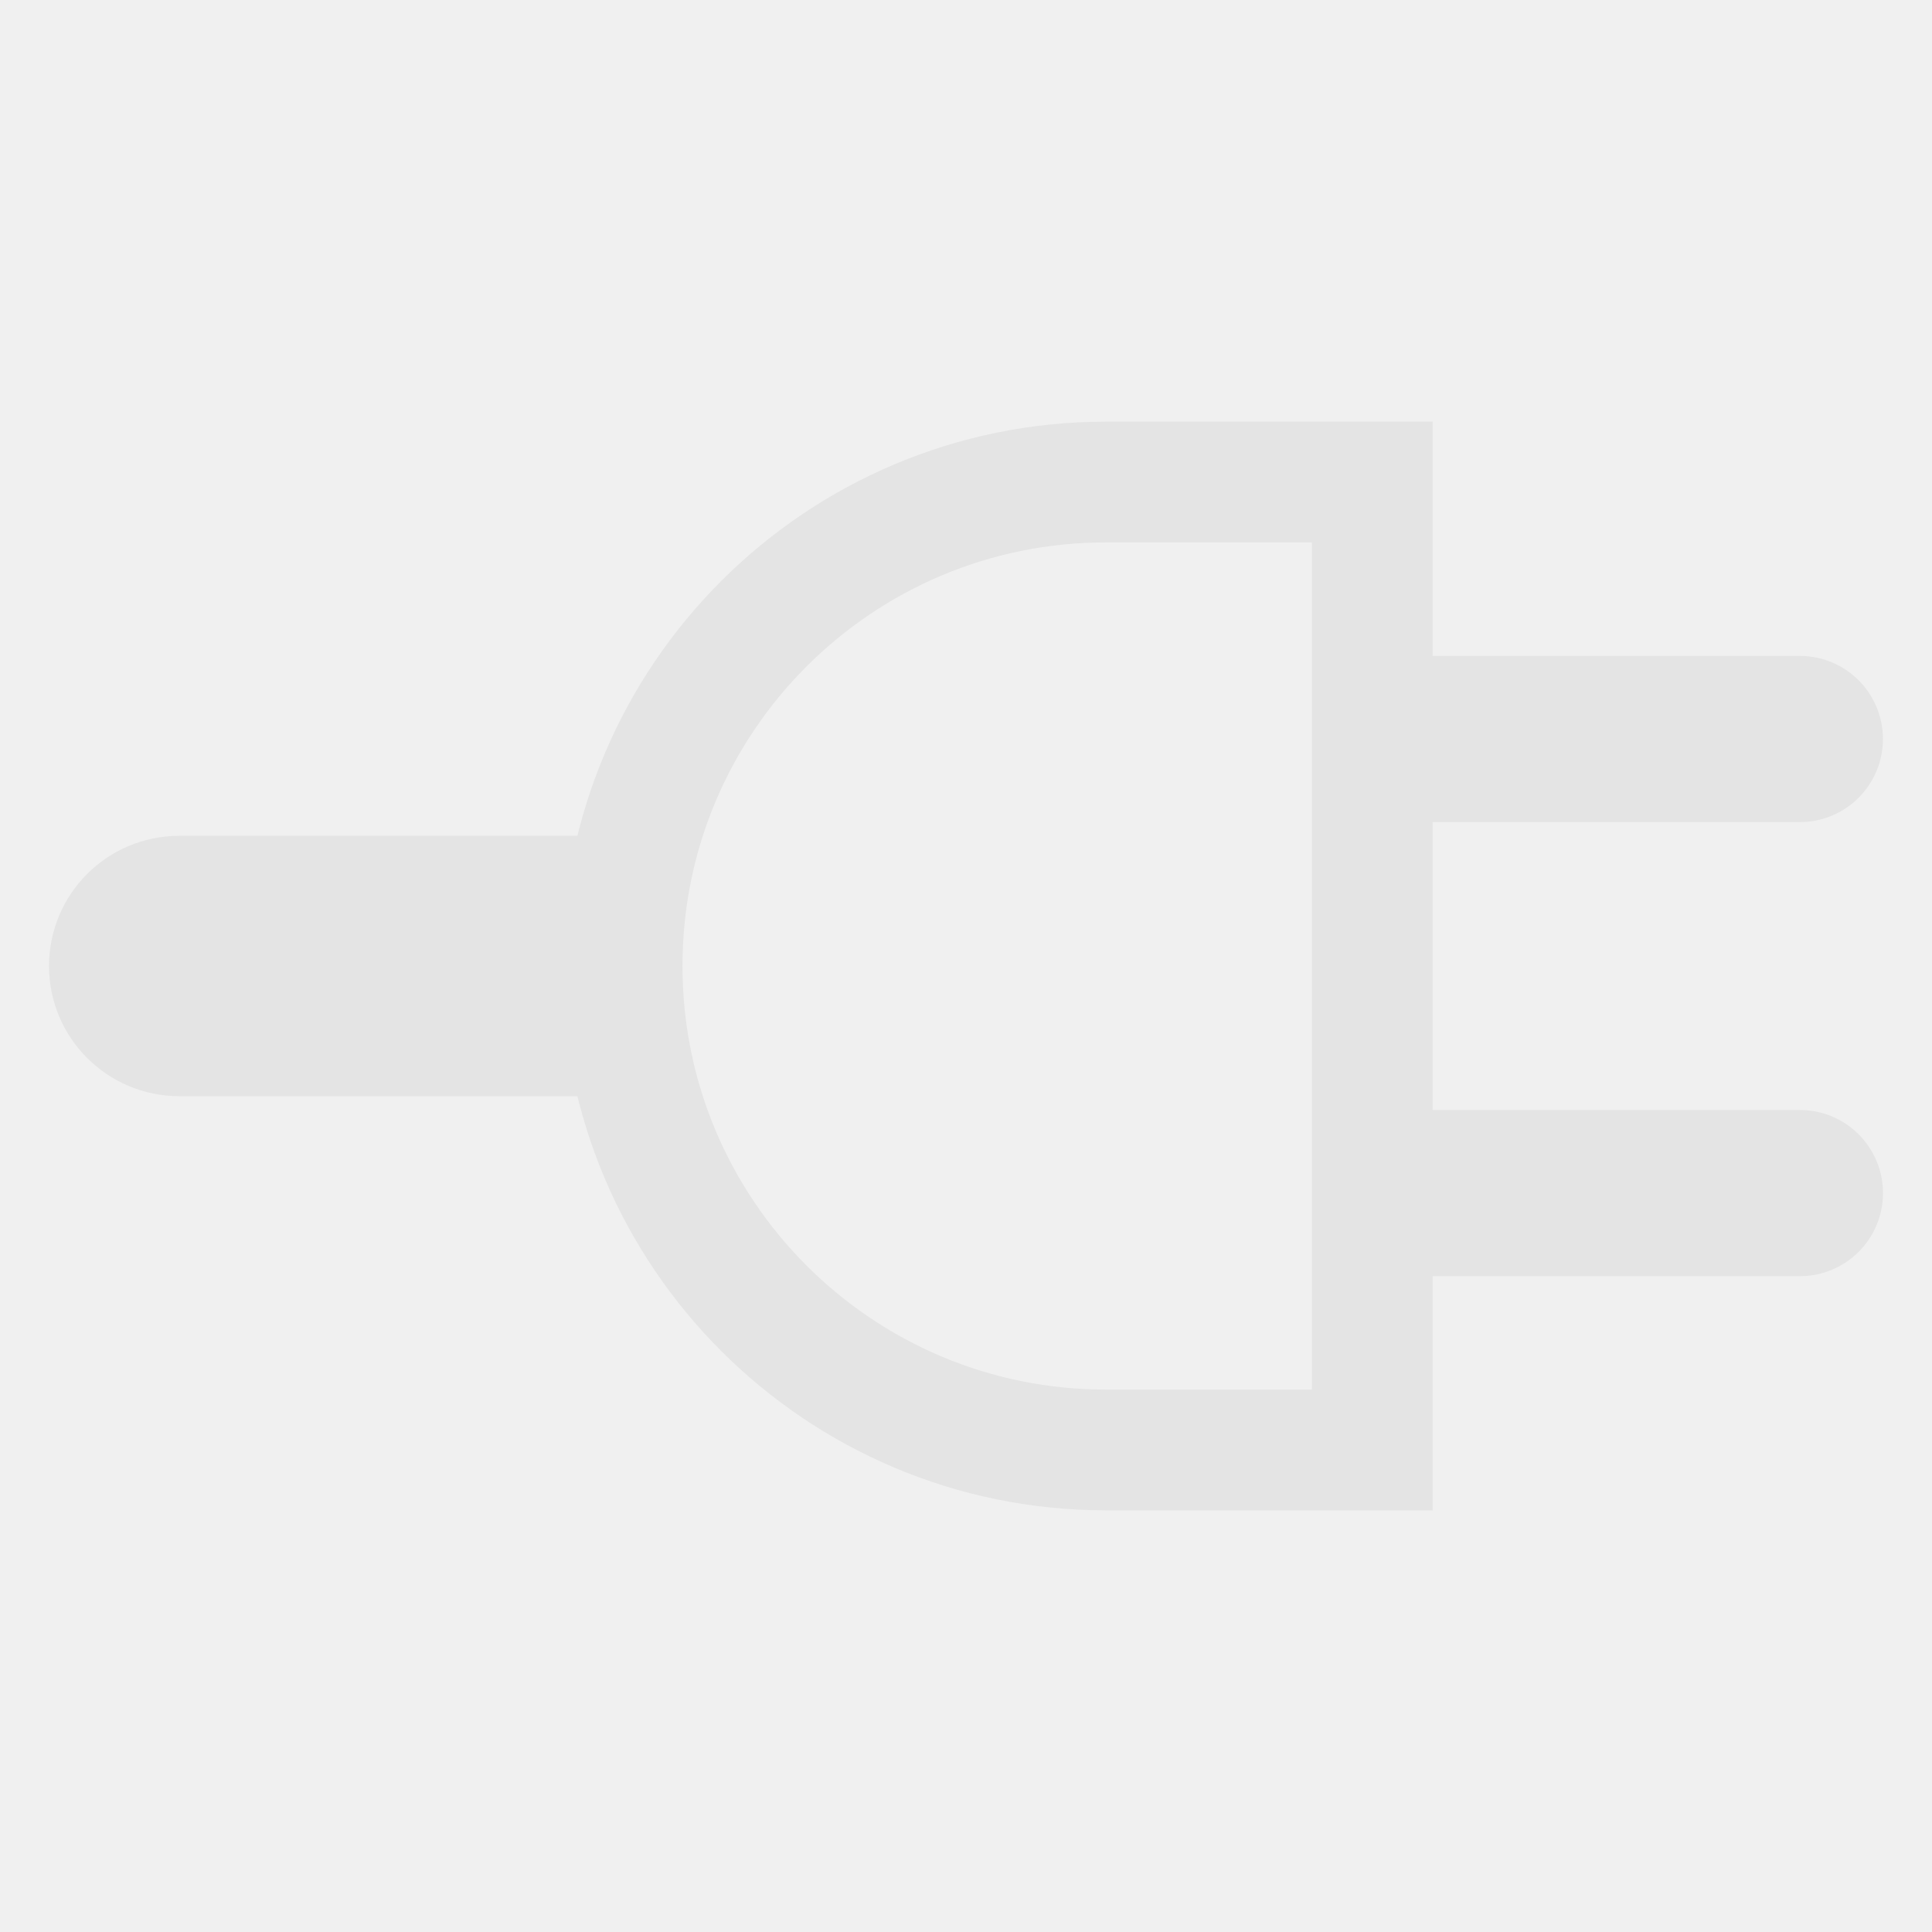
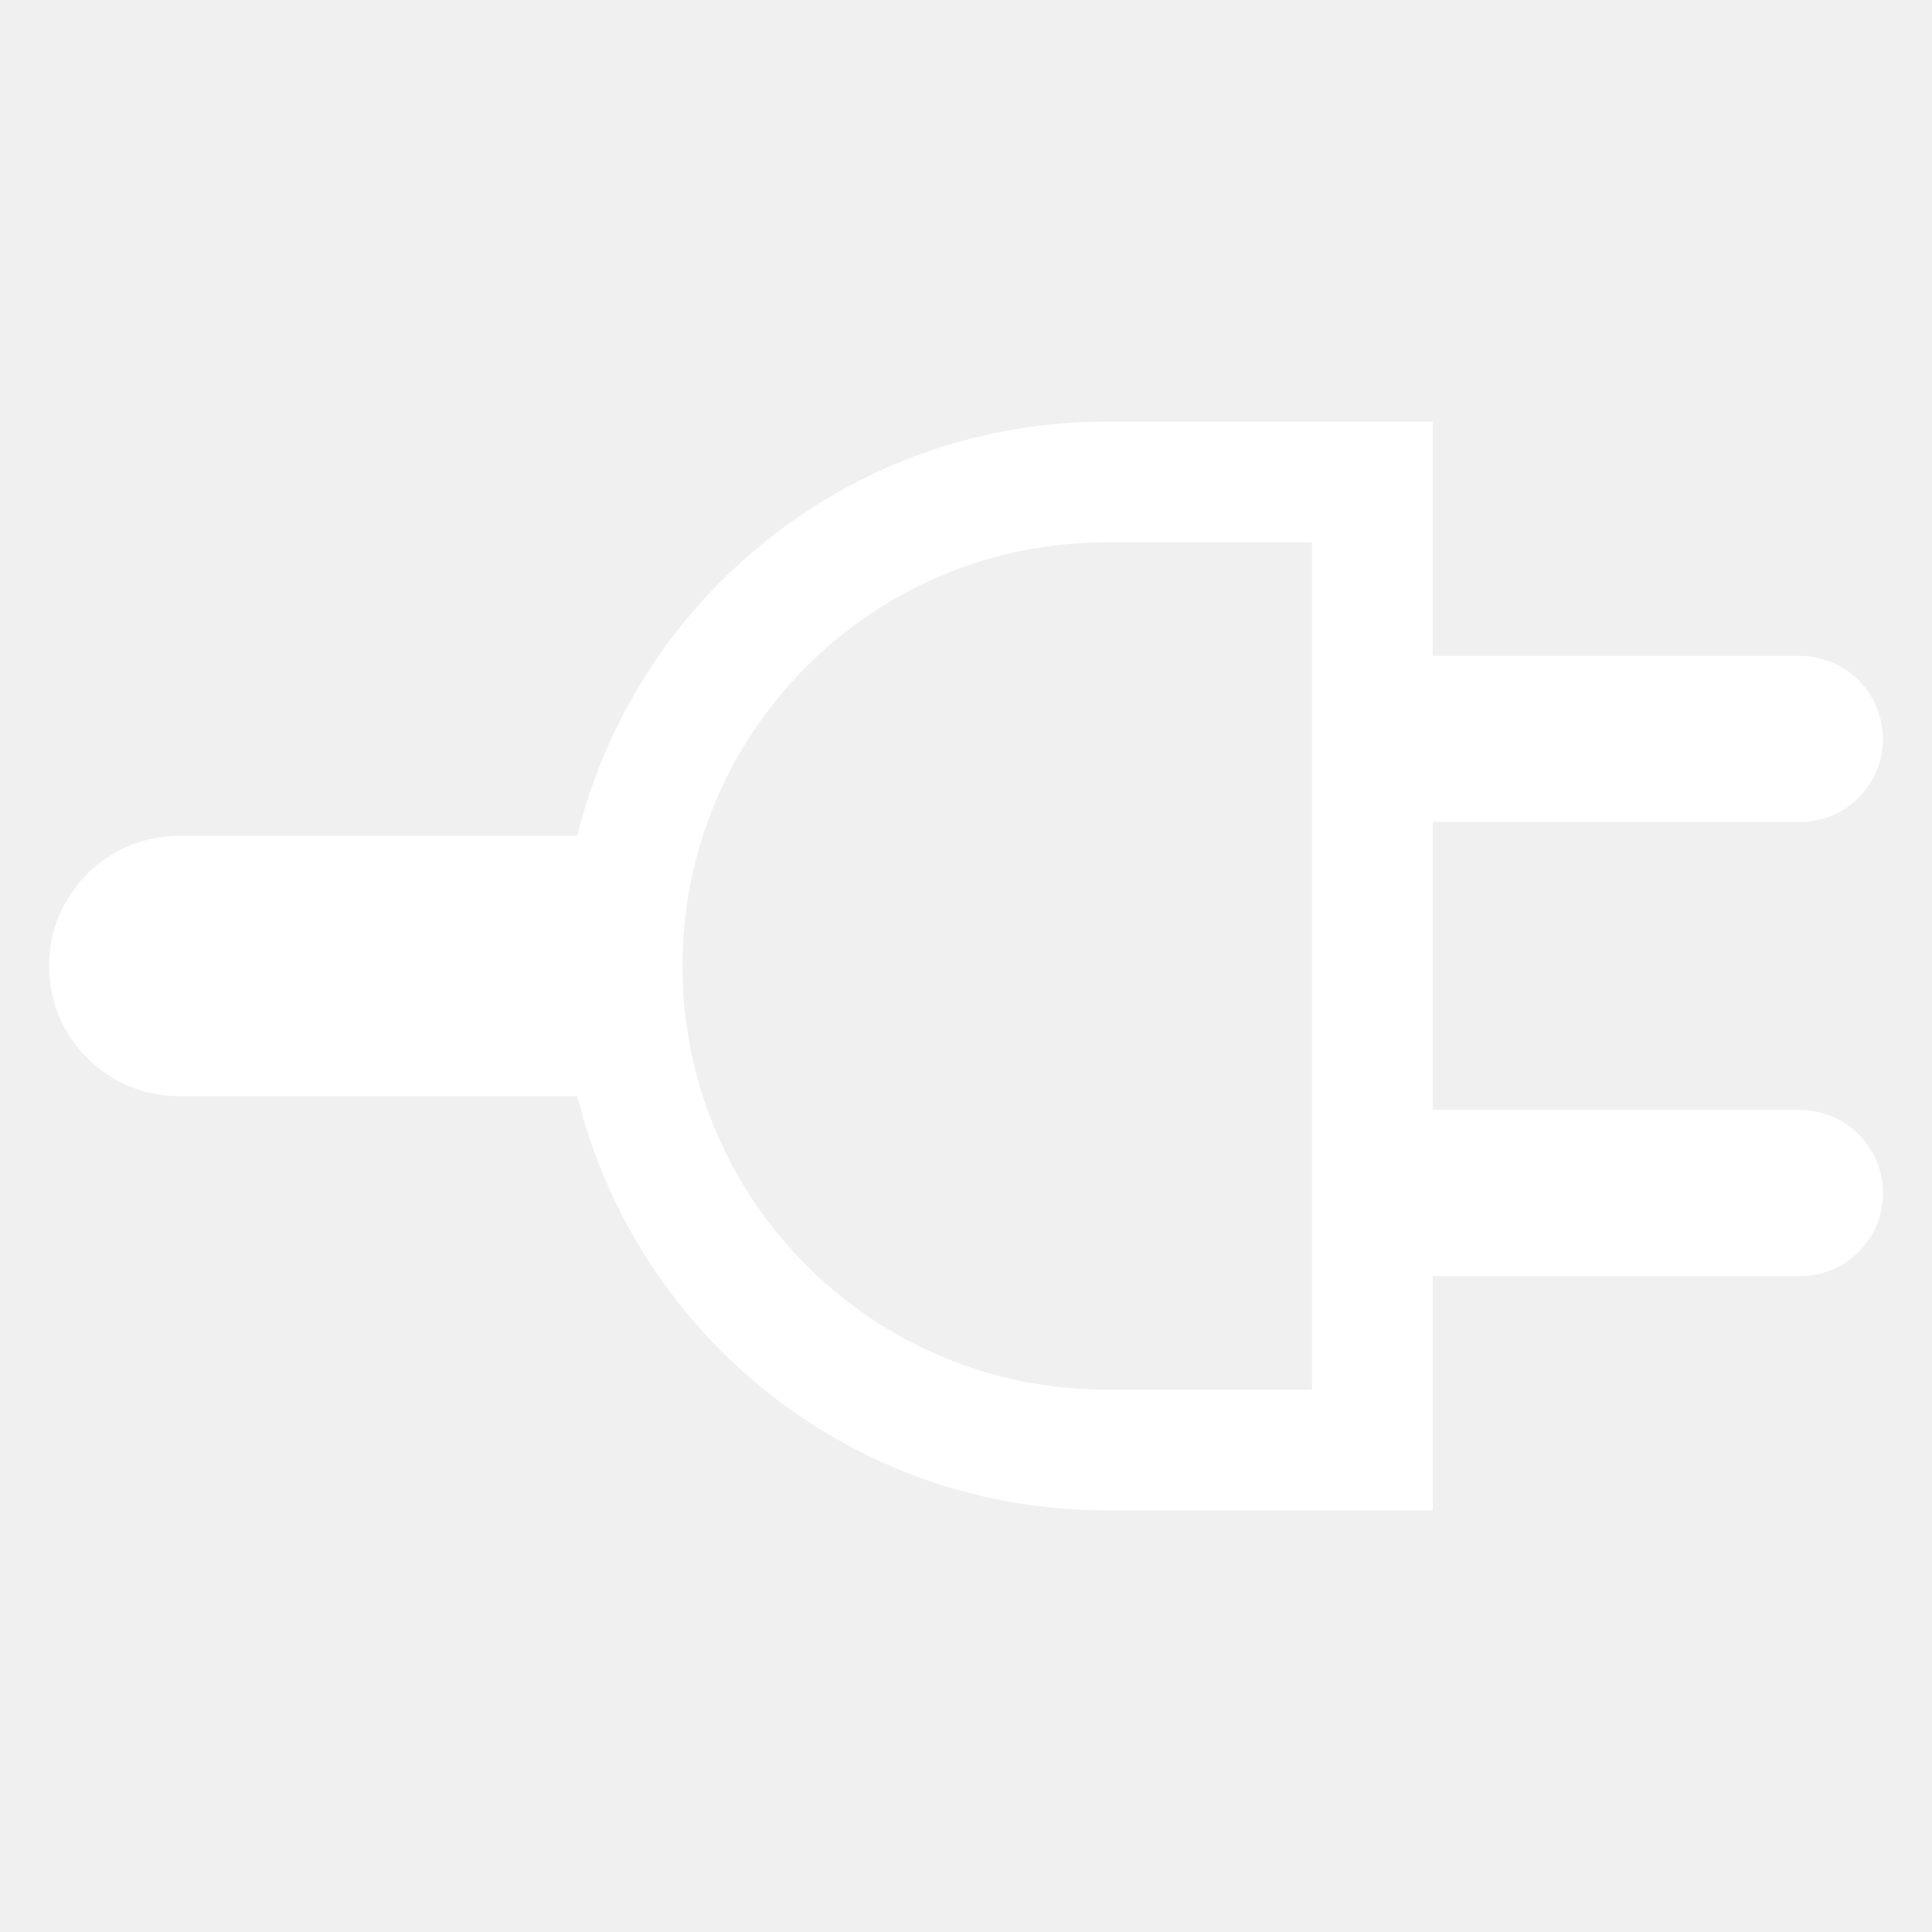
<svg xmlns="http://www.w3.org/2000/svg" width="16" height="16" viewBox="0 0 16 16" fill="none">
-   <path d="M11.365 3.992V12.008H9.16C6.946 12.008 5.152 10.214 5.152 8C5.152 5.786 6.946 3.992 9.16 3.992H11.365Z" stroke="#E4E4E4" />
-   <path d="M5.245 6.922V9.078H1.484C0.889 9.078 0.406 8.595 0.406 8C0.406 7.404 0.889 6.922 1.484 6.922H5.245Z" fill="#E4E4E4" />
-   <rect width="1.376" height="4.619" rx="0.688" transform="matrix(0 1 1 0 10.9751 9.19266)" fill="#E4E4E4" />
-   <rect width="1.376" height="4.536" rx="0.688" transform="matrix(0 1 1 0 11.0576 5.4321)" fill="#E4E4E4" />
+   <path d="M11.365 3.992V12.008H9.16C6.946 12.008 5.152 10.214 5.152 8C5.152 5.786 6.946 3.992 9.16 3.992H11.365Z" stroke="white" />
+   <path d="M5.245 6.922V9.078H1.484C0.889 9.078 0.406 8.595 0.406 8V8C0.406 7.404 0.889 6.922 1.484 6.922H5.245Z" fill="white" />
+   <rect width="1.376" height="4.619" rx="0.688" transform="matrix(0 1 1 0 10.9751 9.19266)" fill="white" />
+   <rect width="1.376" height="4.536" rx="0.688" transform="matrix(0 1 1 0 11.0576 5.4321)" fill="white" />
</svg>
